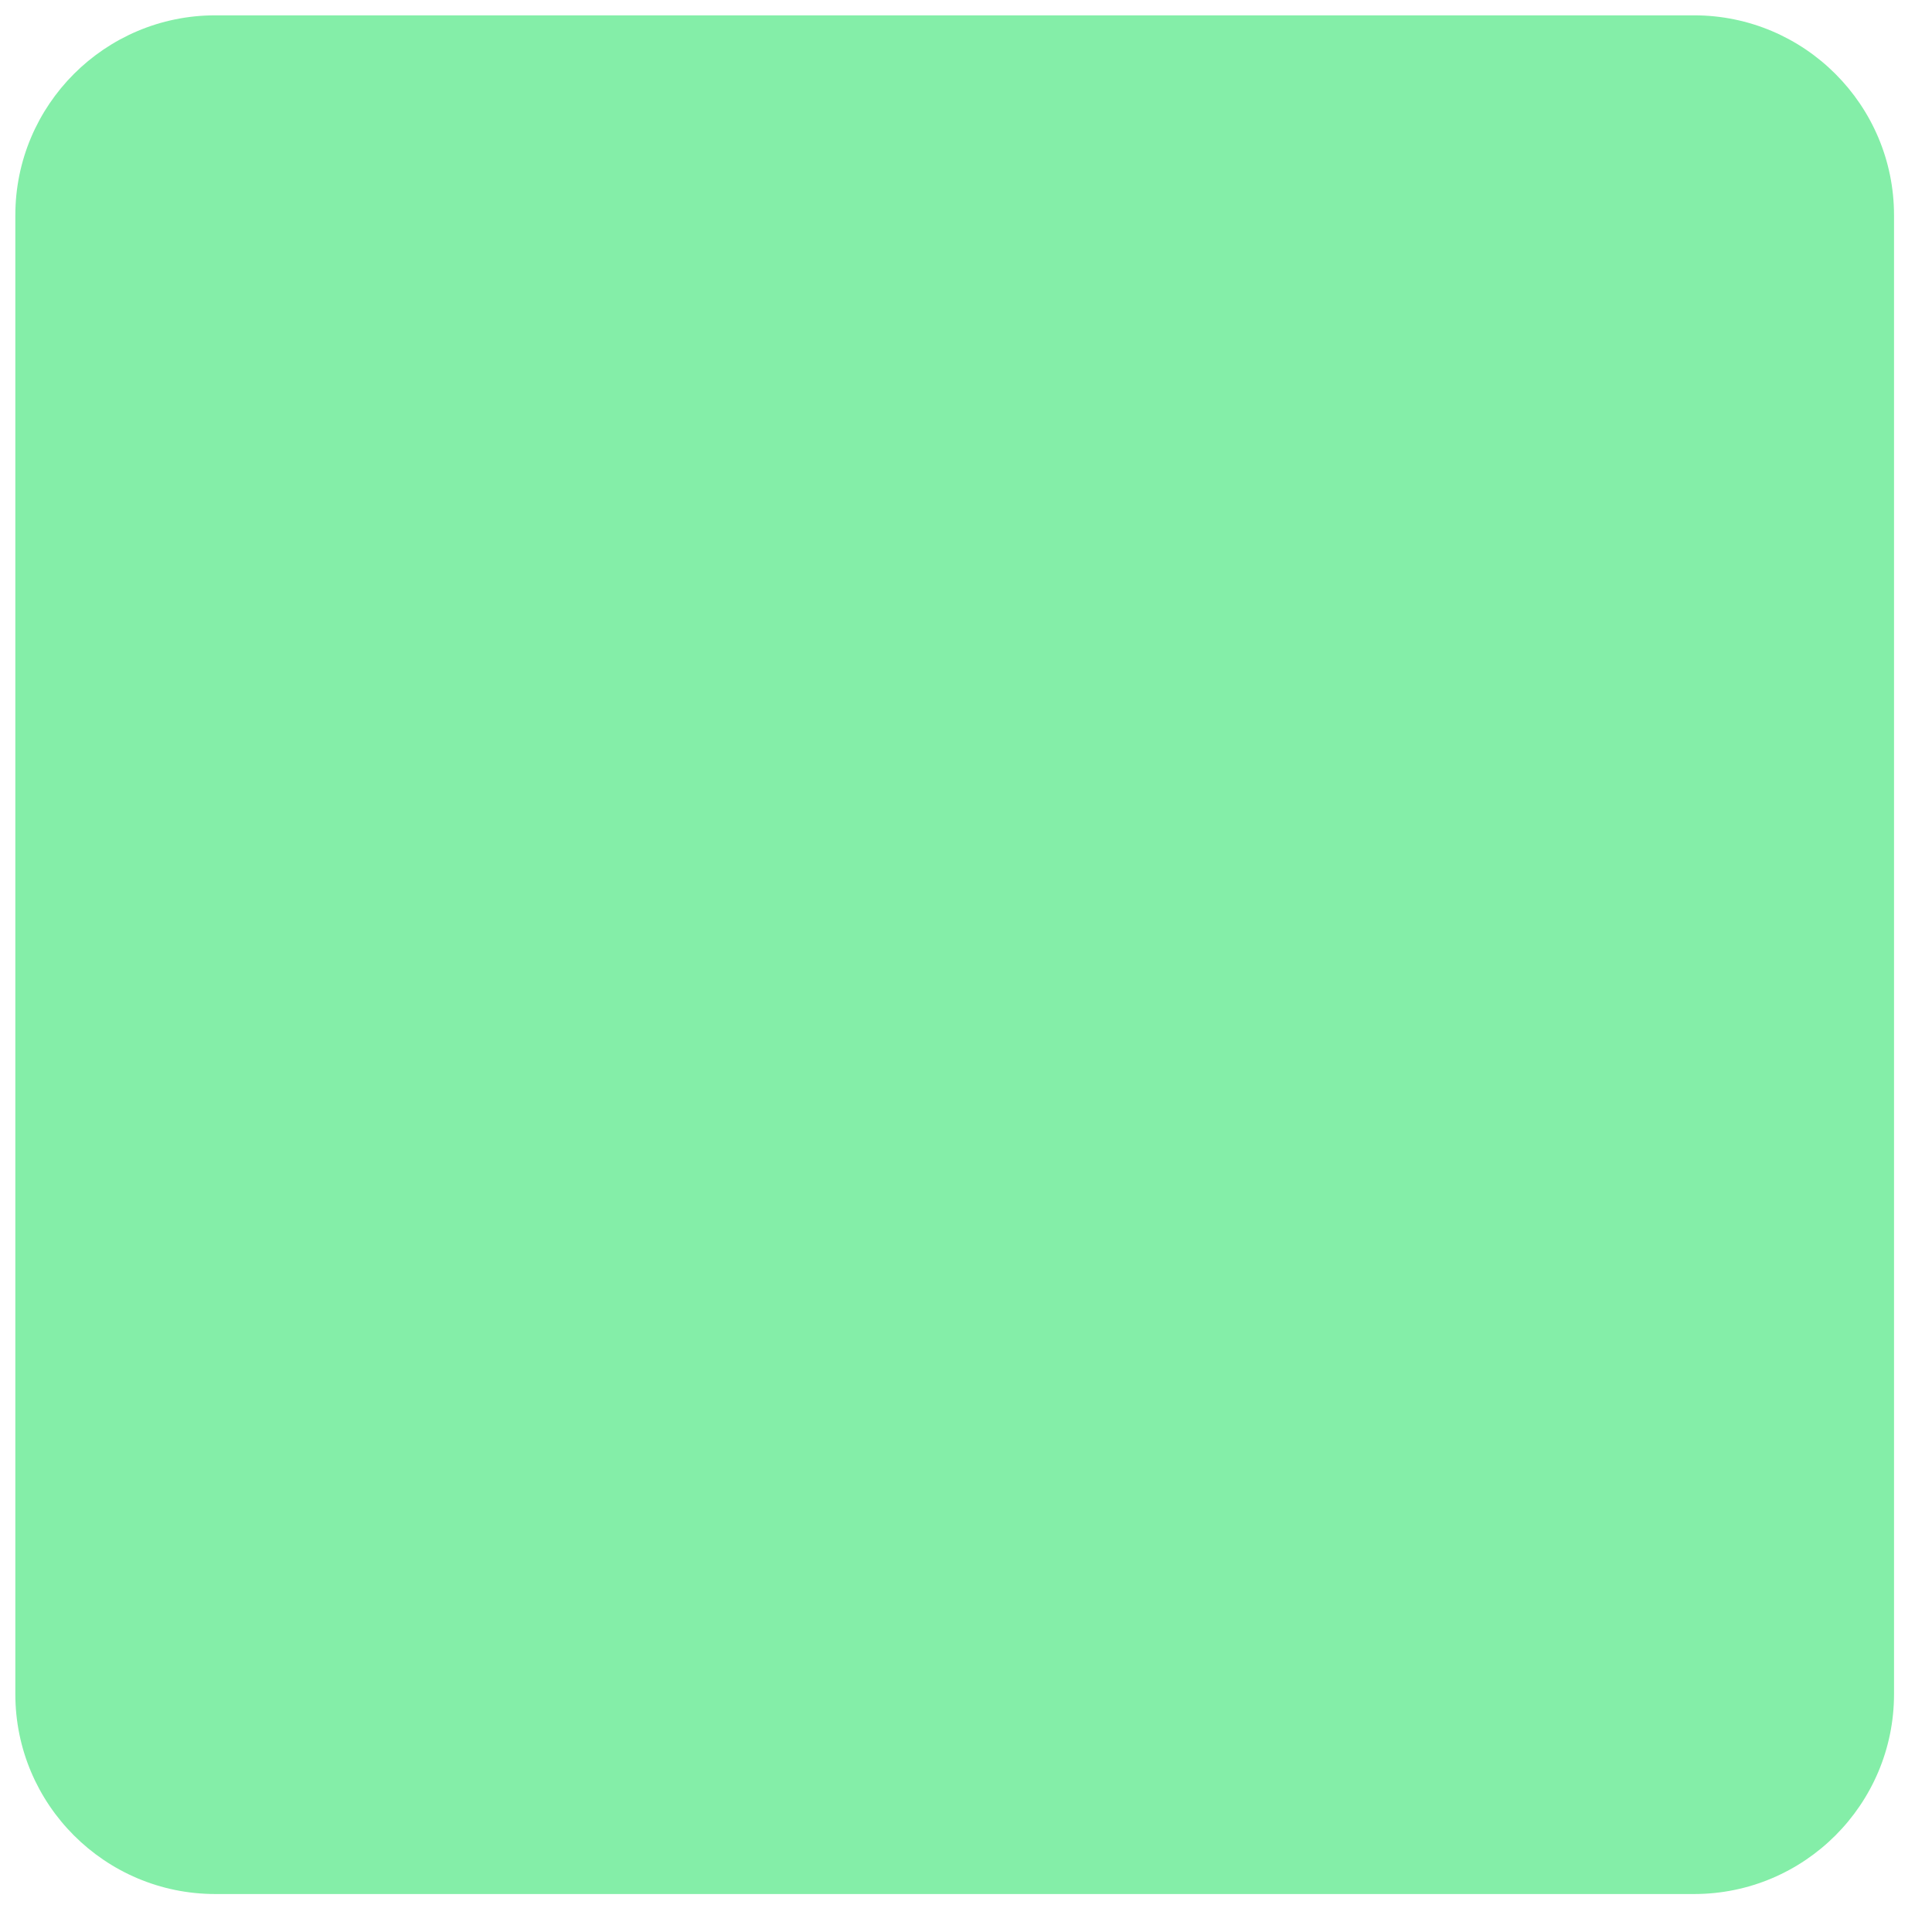
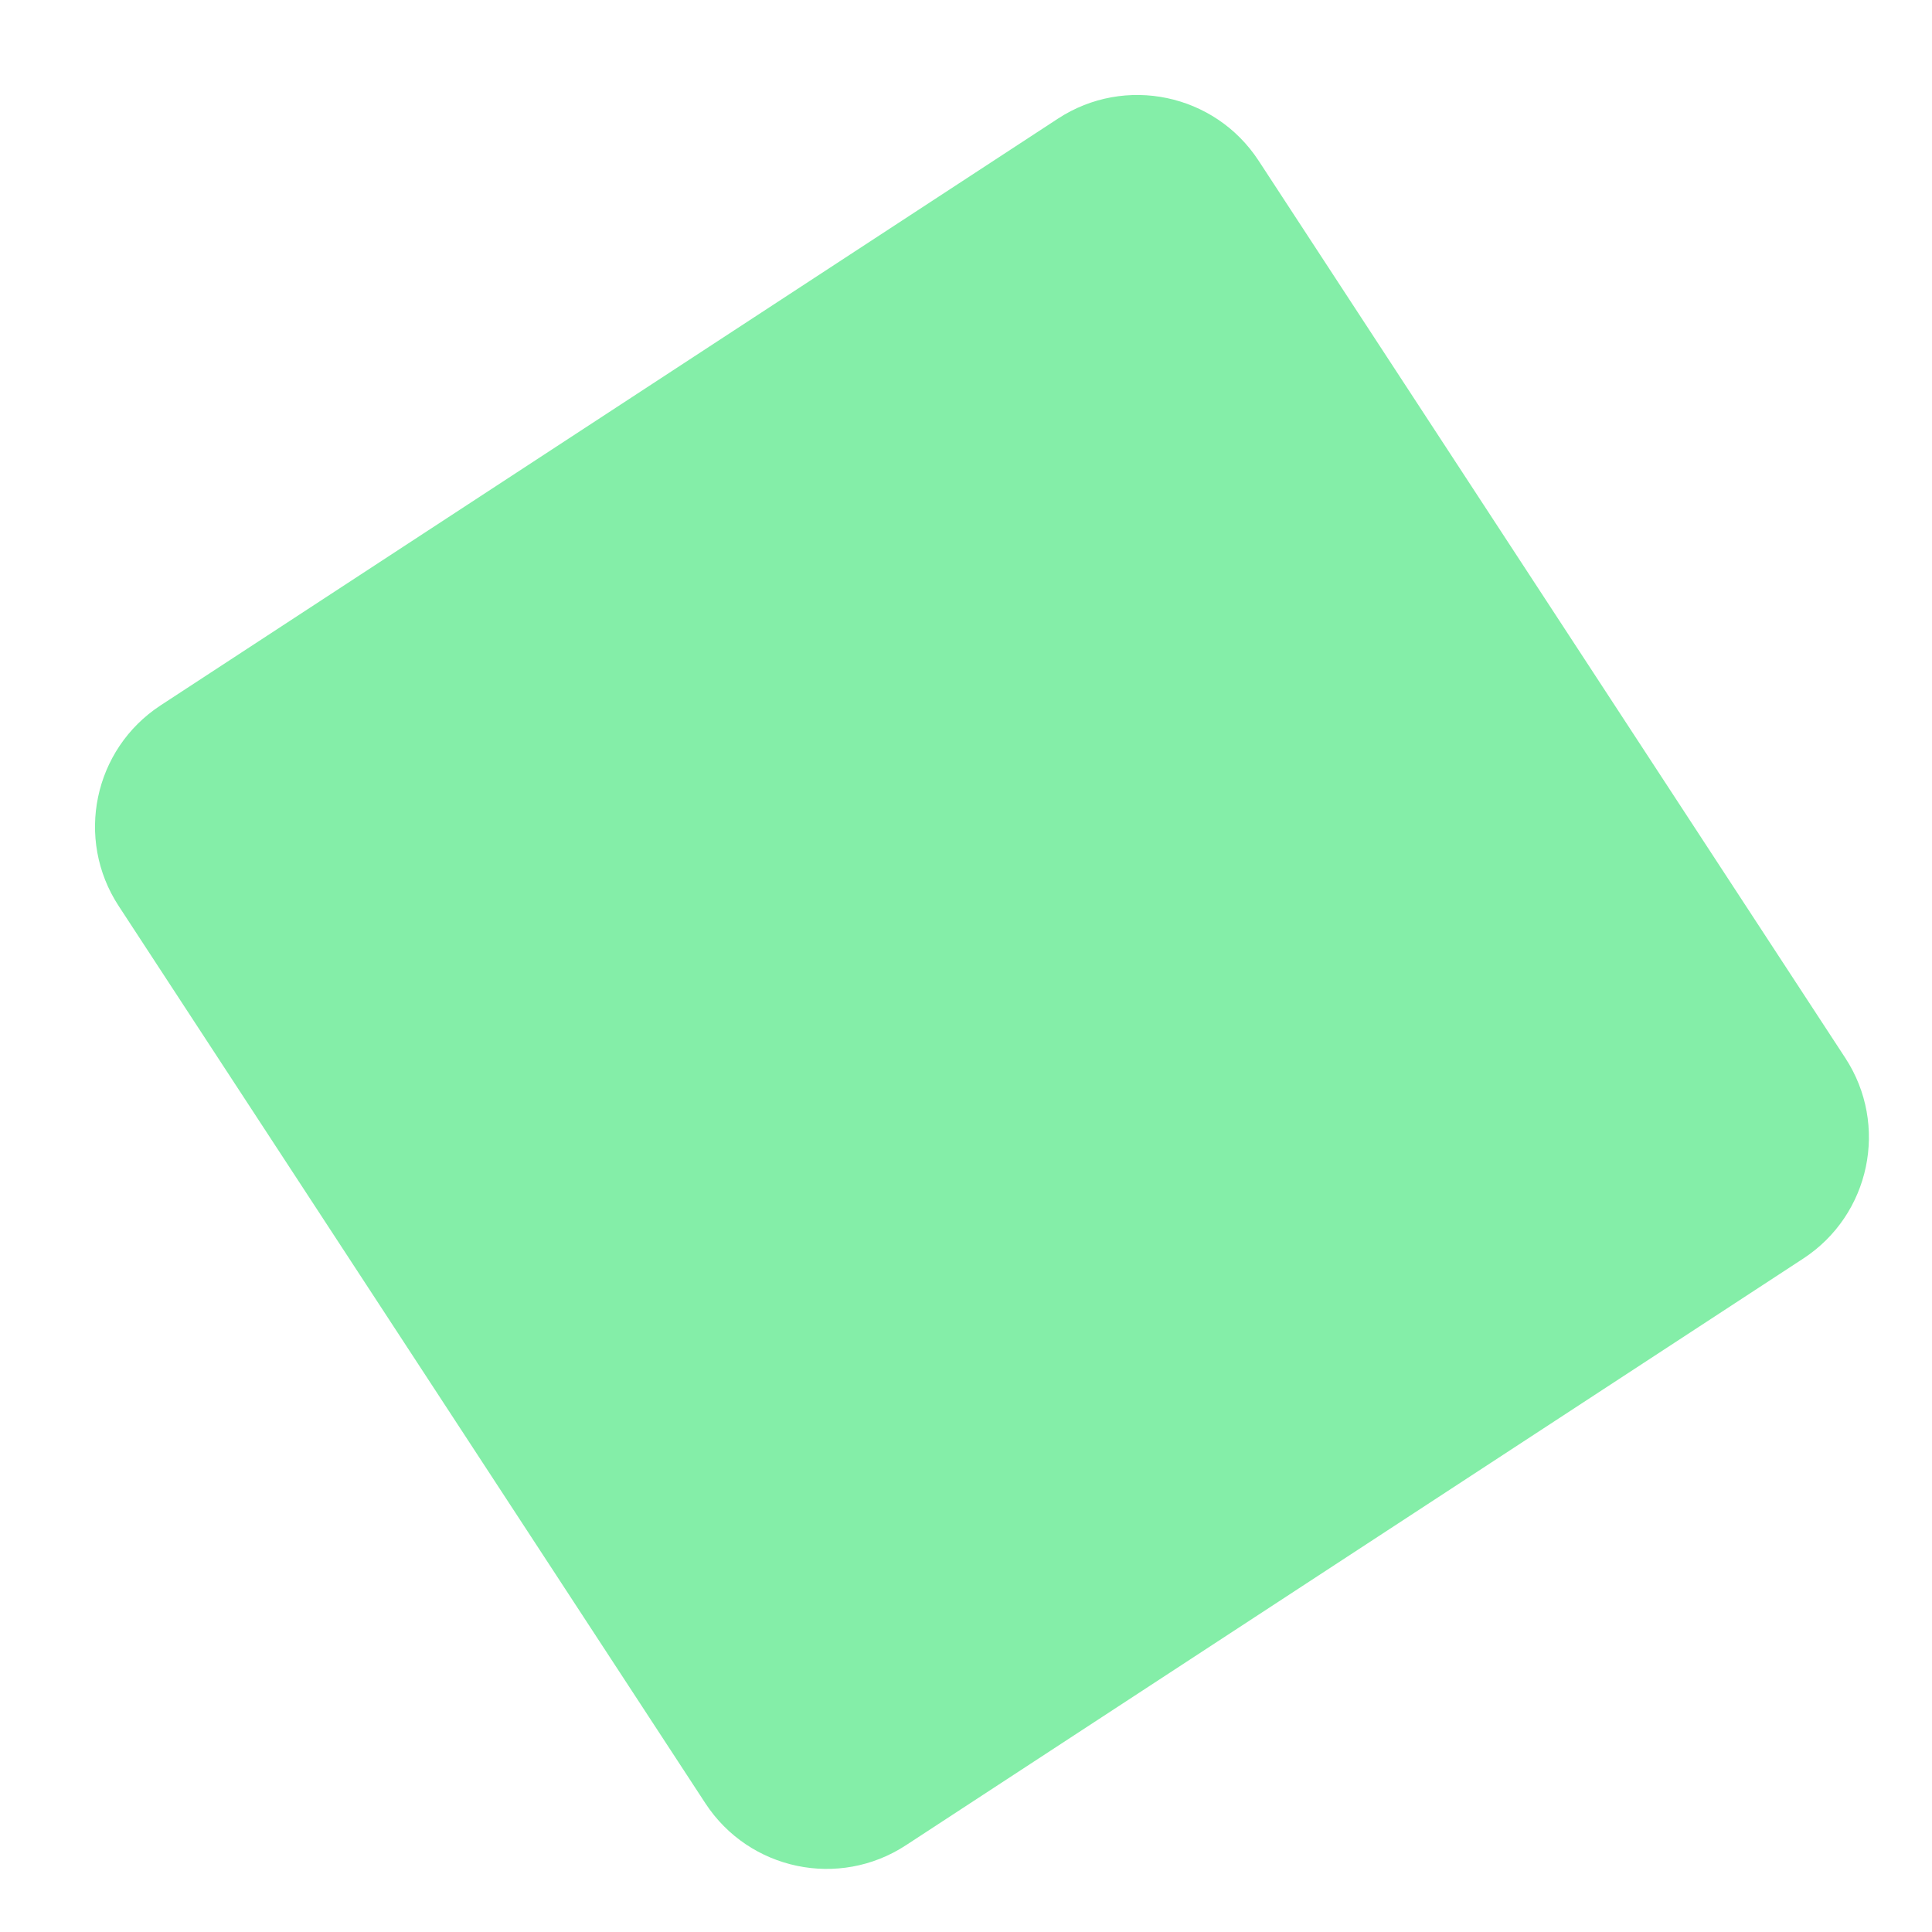
- <svg xmlns="http://www.w3.org/2000/svg" width="32pt" height="32pt" viewBox="0 0 32 32" version="1.1">
+ <svg xmlns="http://www.w3.org/2000/svg" width="40" height="40" viewBox="0 0 40 40" fill="none">
  <g id="surface1">
-     <path style=" stroke:none;fill-rule:nonzero;fill:rgb(51.765%,93.333%,65.882%);fill-opacity:1;" d="M 0.254 3.566 C 0.254 1.738 1.738 0.254 3.566 0.254 L 28.059 0.254 C 29.887 0.254 31.371 1.738 31.371 3.566 L 31.371 28.059 C 31.371 29.887 29.887 31.371 28.059 31.371 L 3.566 31.371 C 1.738 31.371 0.254 29.887 0.254 28.059 Z M 0.254 3.566 " />
+     <path style=" stroke:none;fill-rule:nonzero;fill:rgb(51.765%,93.333%,65.882%);fill-opacity:1;" d="M2.456 18.756C1.55 17.37 1.939 15.51 3.325 14.604L21.904 2.456C23.291 1.549 25.15 1.939 26.057 3.325L38.205 21.904C39.111 23.291 38.722 25.15 37.335 26.057L18.756 38.204C17.37 39.111 15.511 38.722 14.604 37.335L2.456 18.756Z" />
  </g>
</svg>
